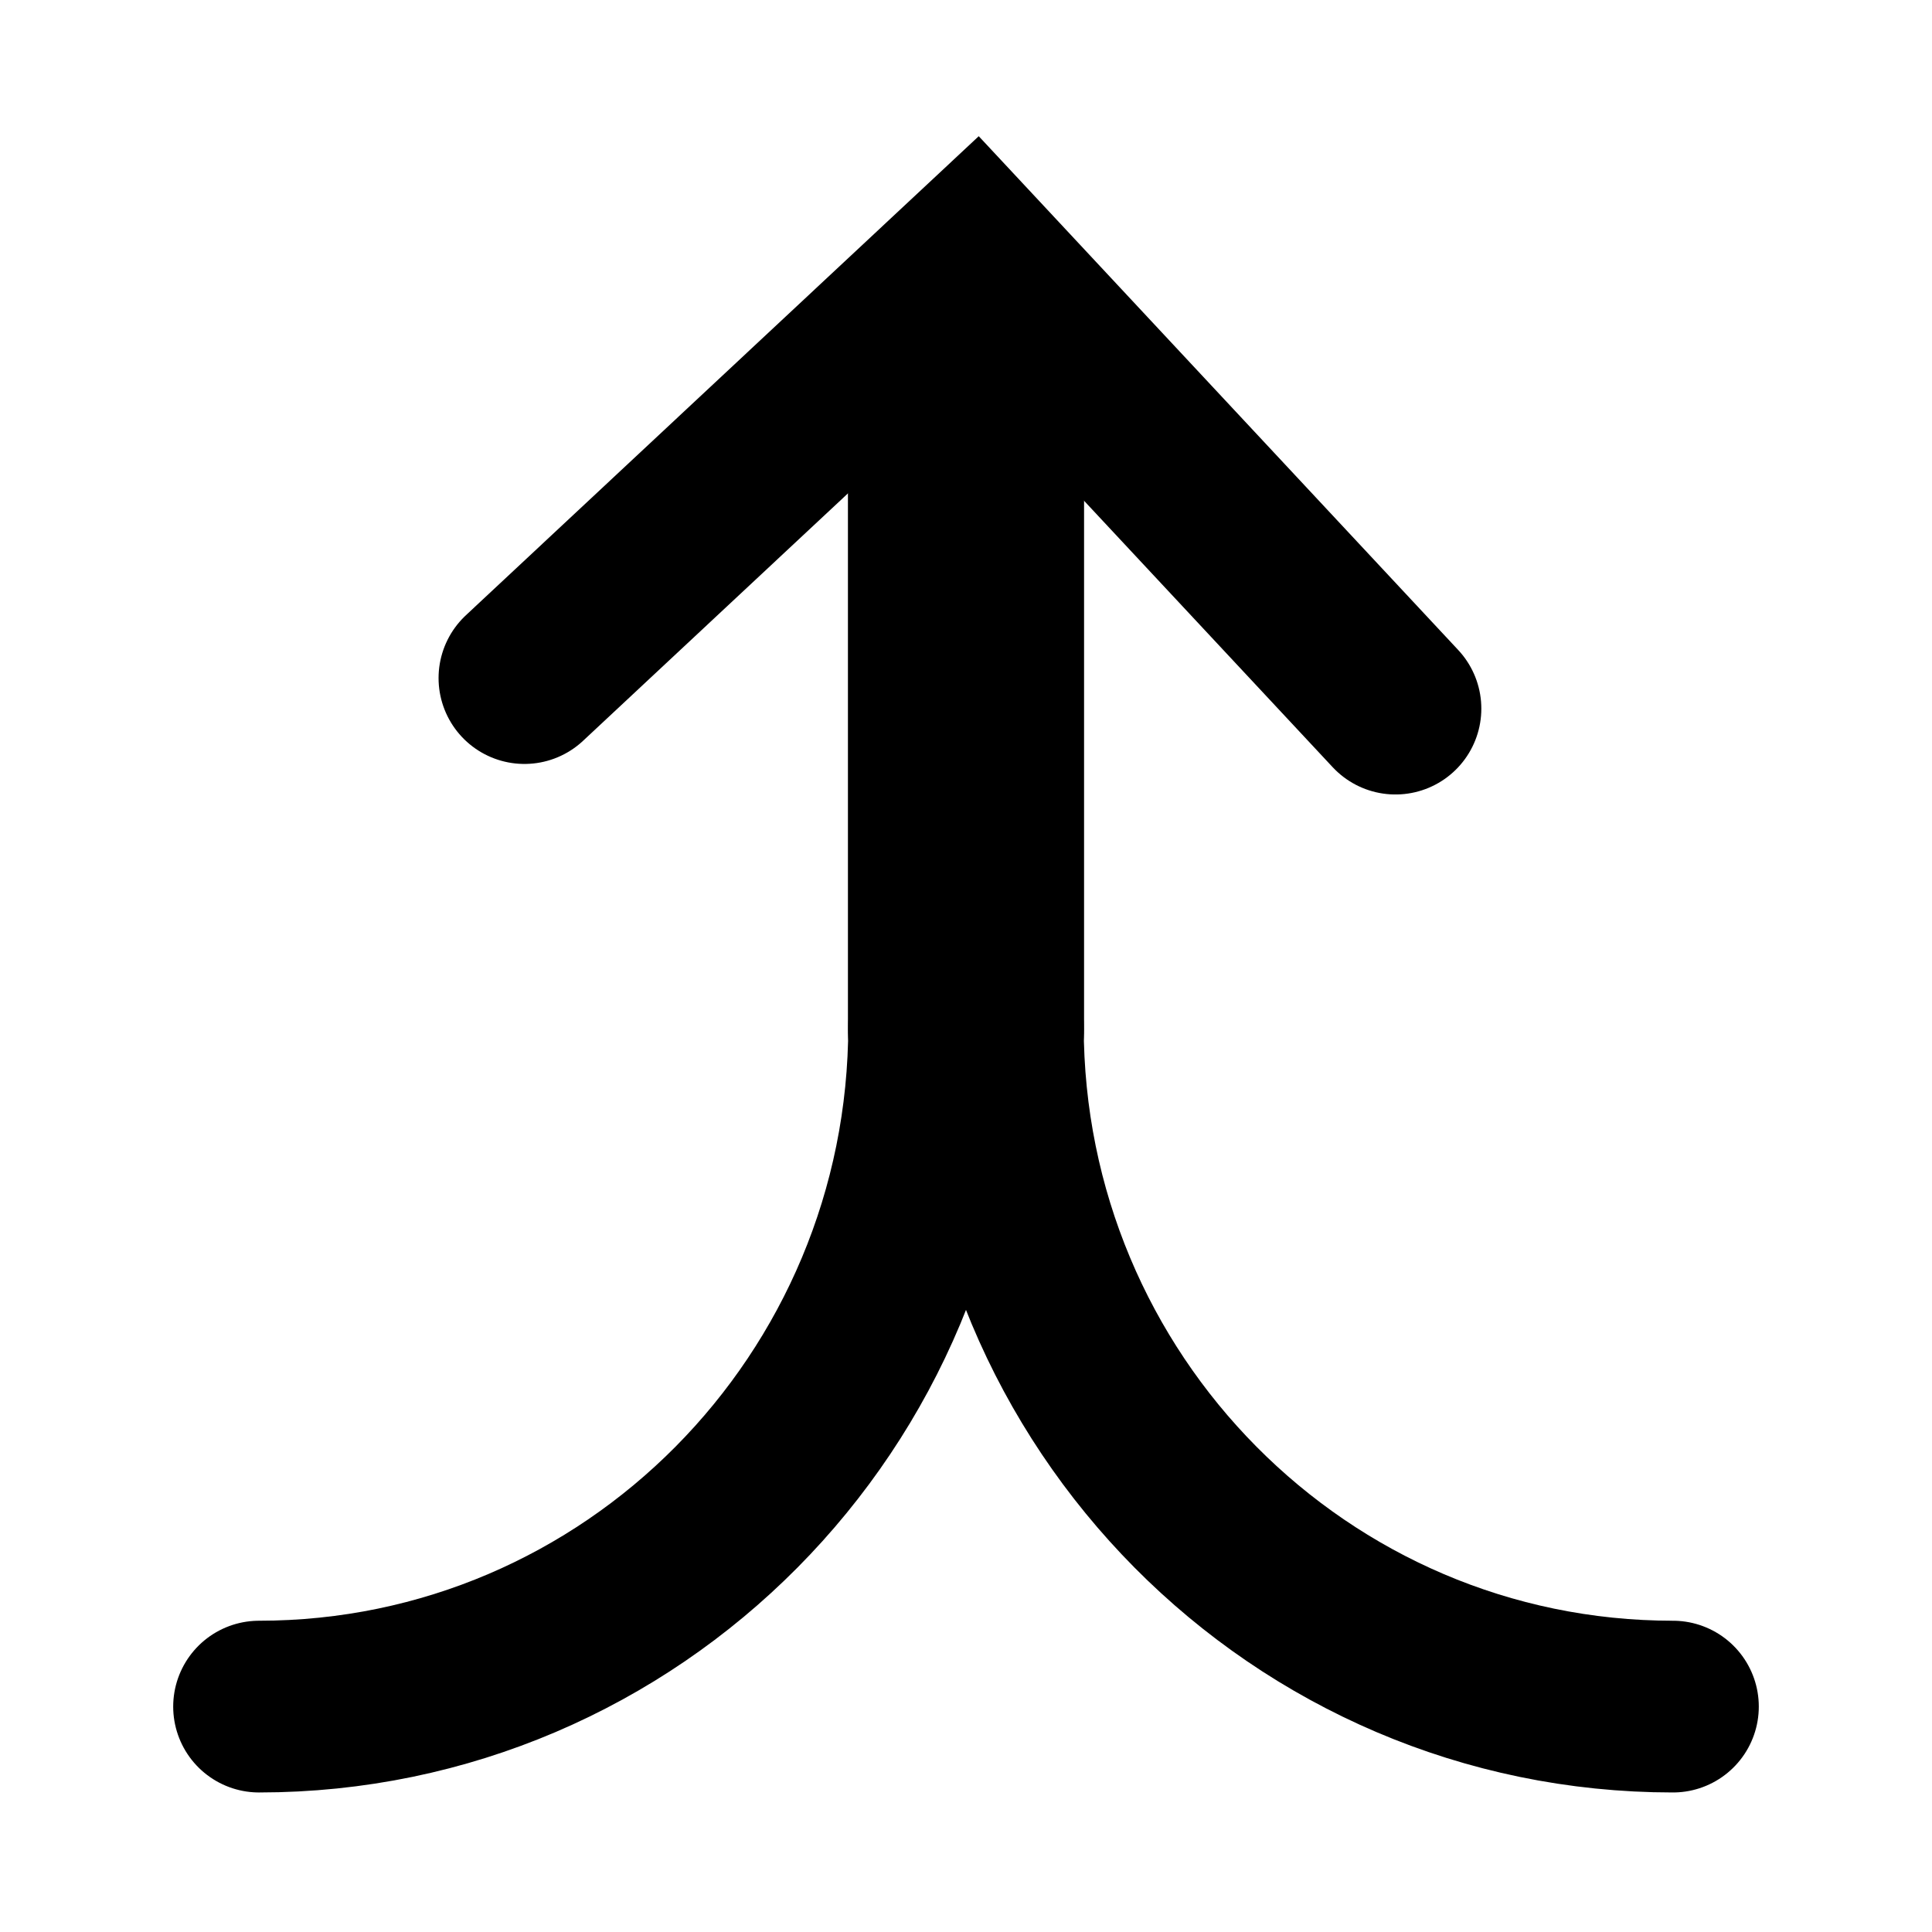
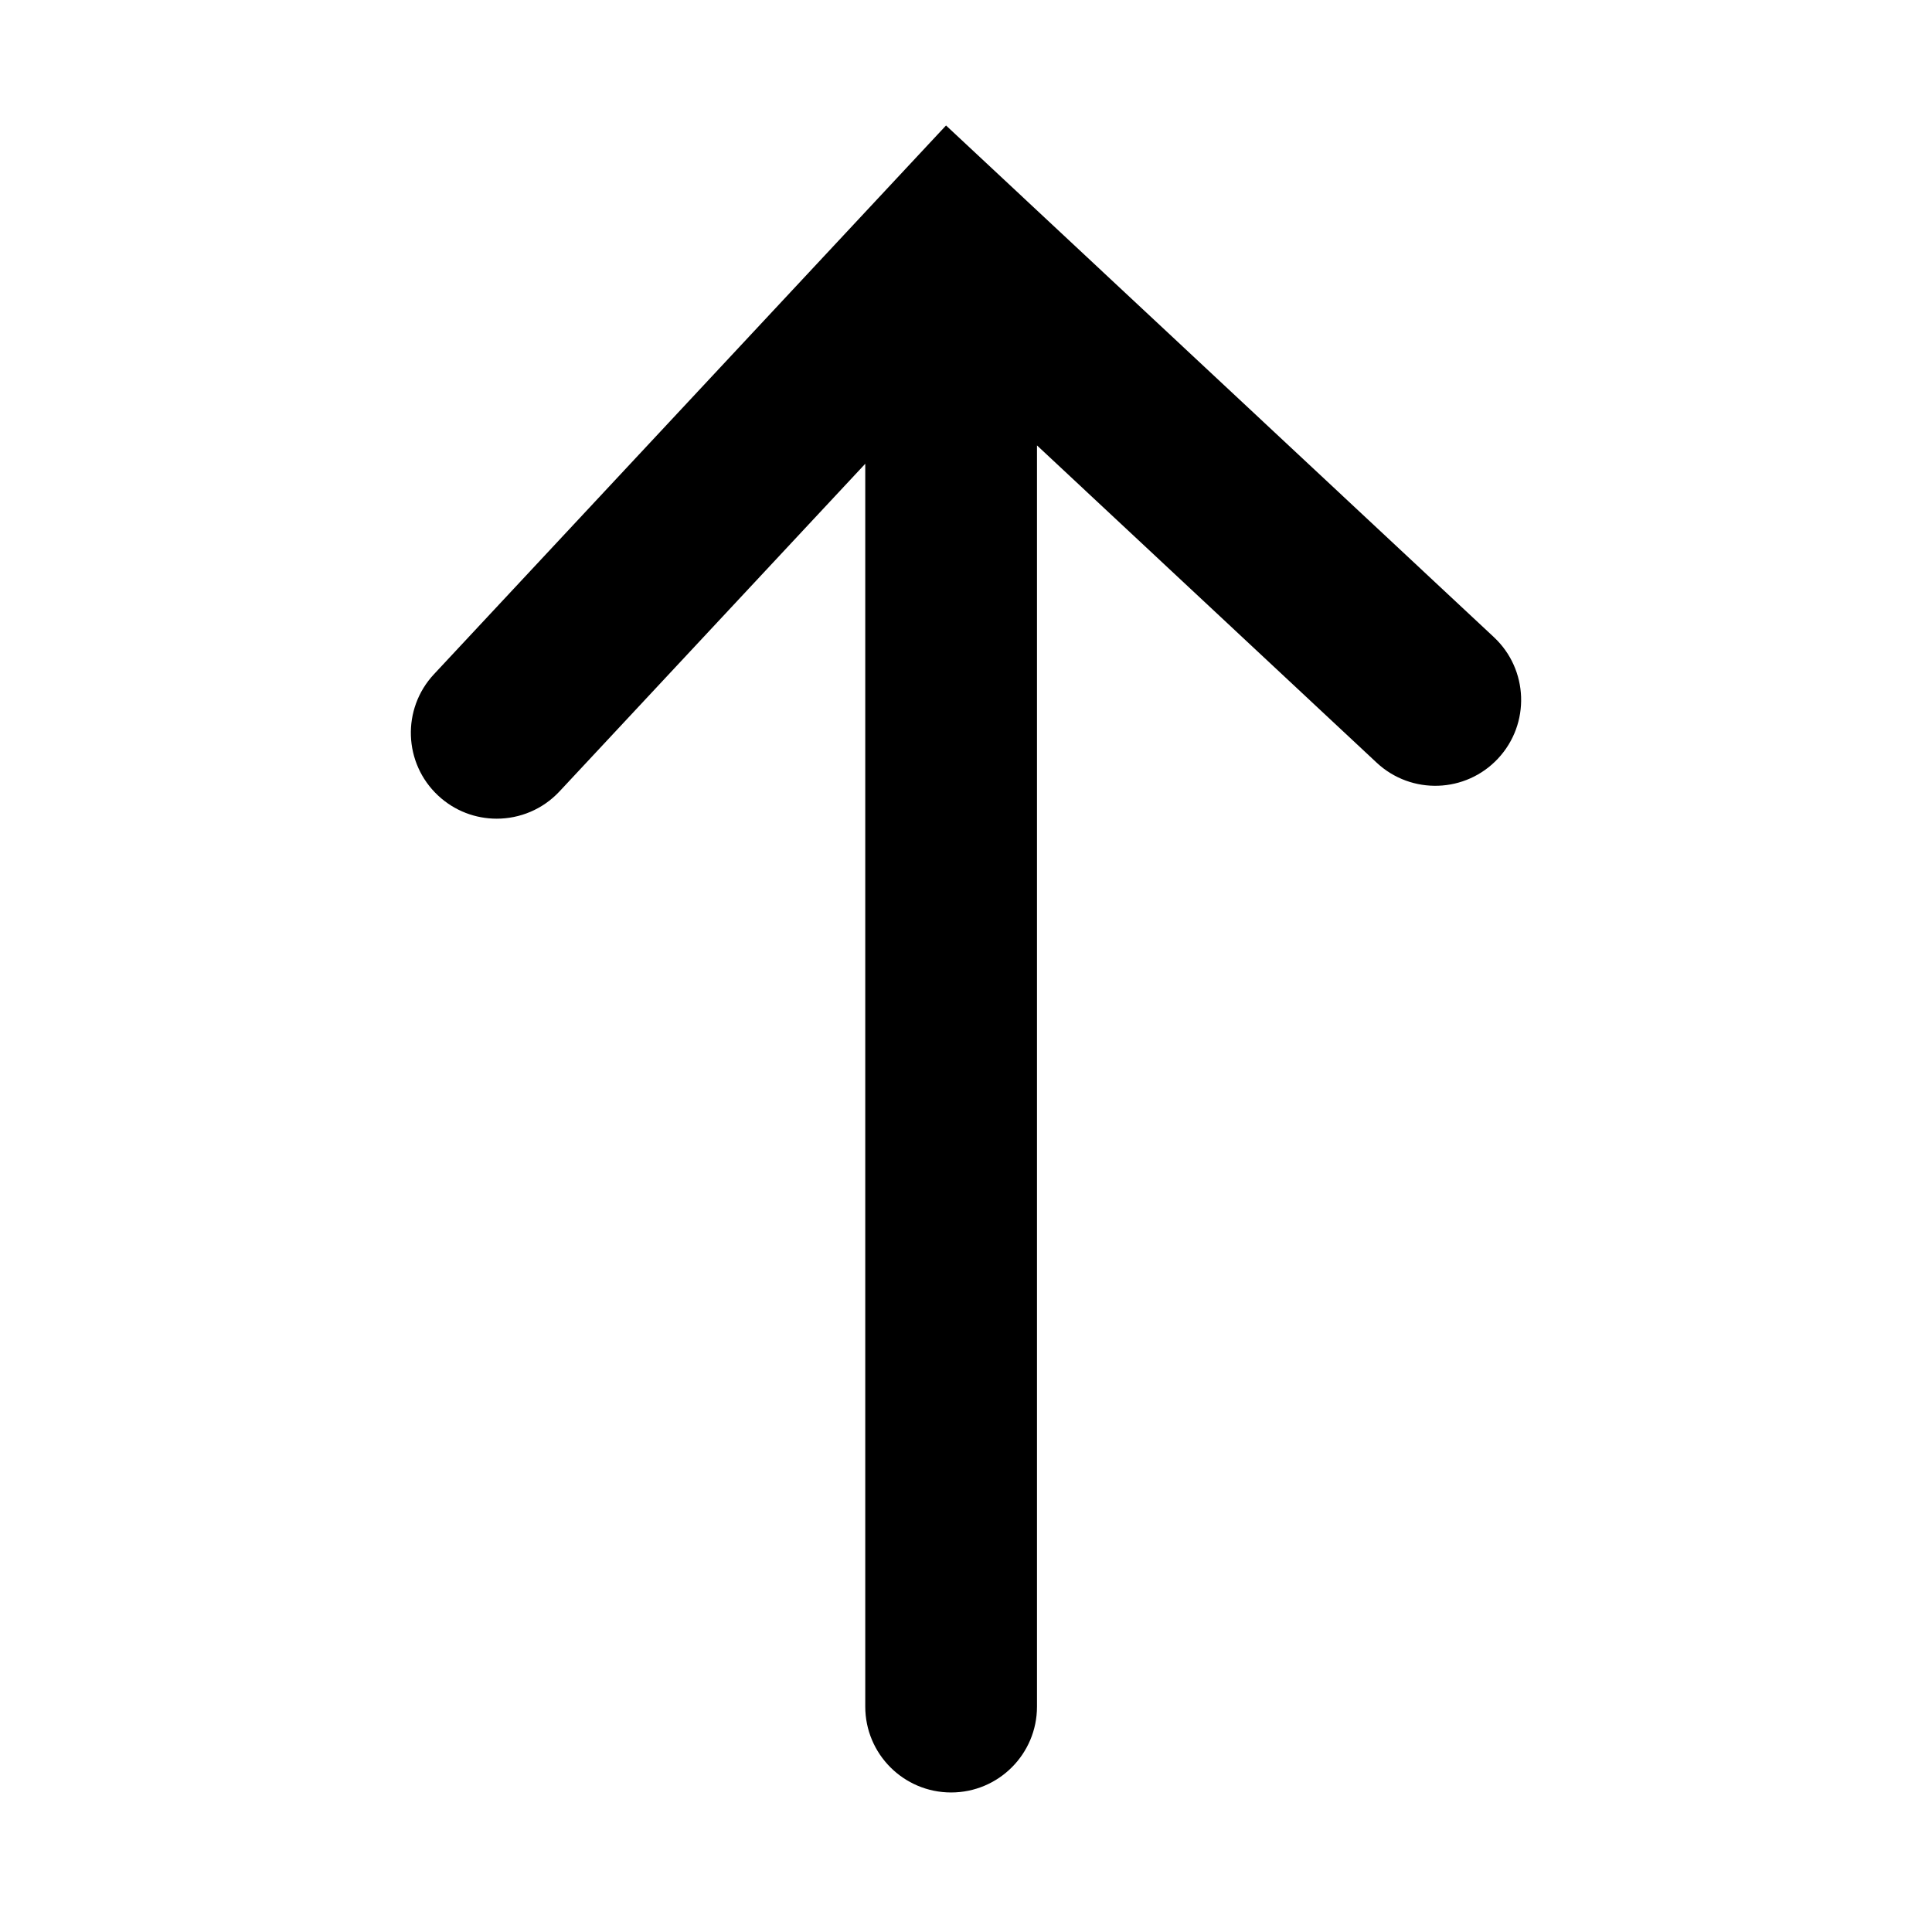
<svg xmlns="http://www.w3.org/2000/svg" version="1.1" id="Layer_1" x="0px" y="0px" width="180px" height="180px" viewBox="0 0 180 180" enable-background="new 0 0 180 180" xml:space="preserve">
-   <g>
-     <path fill="none" stroke="#000000" stroke-width="16" stroke-linecap="round" stroke-miterlimit="10" d="M24.136,159   c34.75,0,62.895-28.405,62.895-63.425" />
-     <path fill="none" stroke="#000000" stroke-width="16" stroke-linecap="round" stroke-miterlimit="10" d="M92.967,95.575   c0,35.02,28.146,63.425,62.896,63.425" />
-     <path fill="none" stroke="#000000" stroke-width="16" stroke-linecap="round" stroke-miterlimit="10" d="M48.86,63.175L90.799,24   l39.213,42.02" />
-     <line fill="none" stroke="#000000" stroke-width="22" stroke-linecap="round" stroke-miterlimit="10" x1="90" y1="37.286" x2="90" y2="95.873" />
-   </g>
+   <path d="M139.183,59.363L88.14,11.69L40.43,62.817c-3.015,3.23-2.84,8.293,0.391,11.307c1.542,1.439,3.501,2.151,5.456,2.151  c2.141,0,4.275-0.854,5.851-2.542l28.486-30.525V159c0,4.418,3.582,8,8,8s8-3.582,8-8V41.498l31.647,29.559  c3.231,3.016,8.292,2.843,11.308-0.386C142.584,67.441,142.411,62.379,139.183,59.363z" />
</svg>
